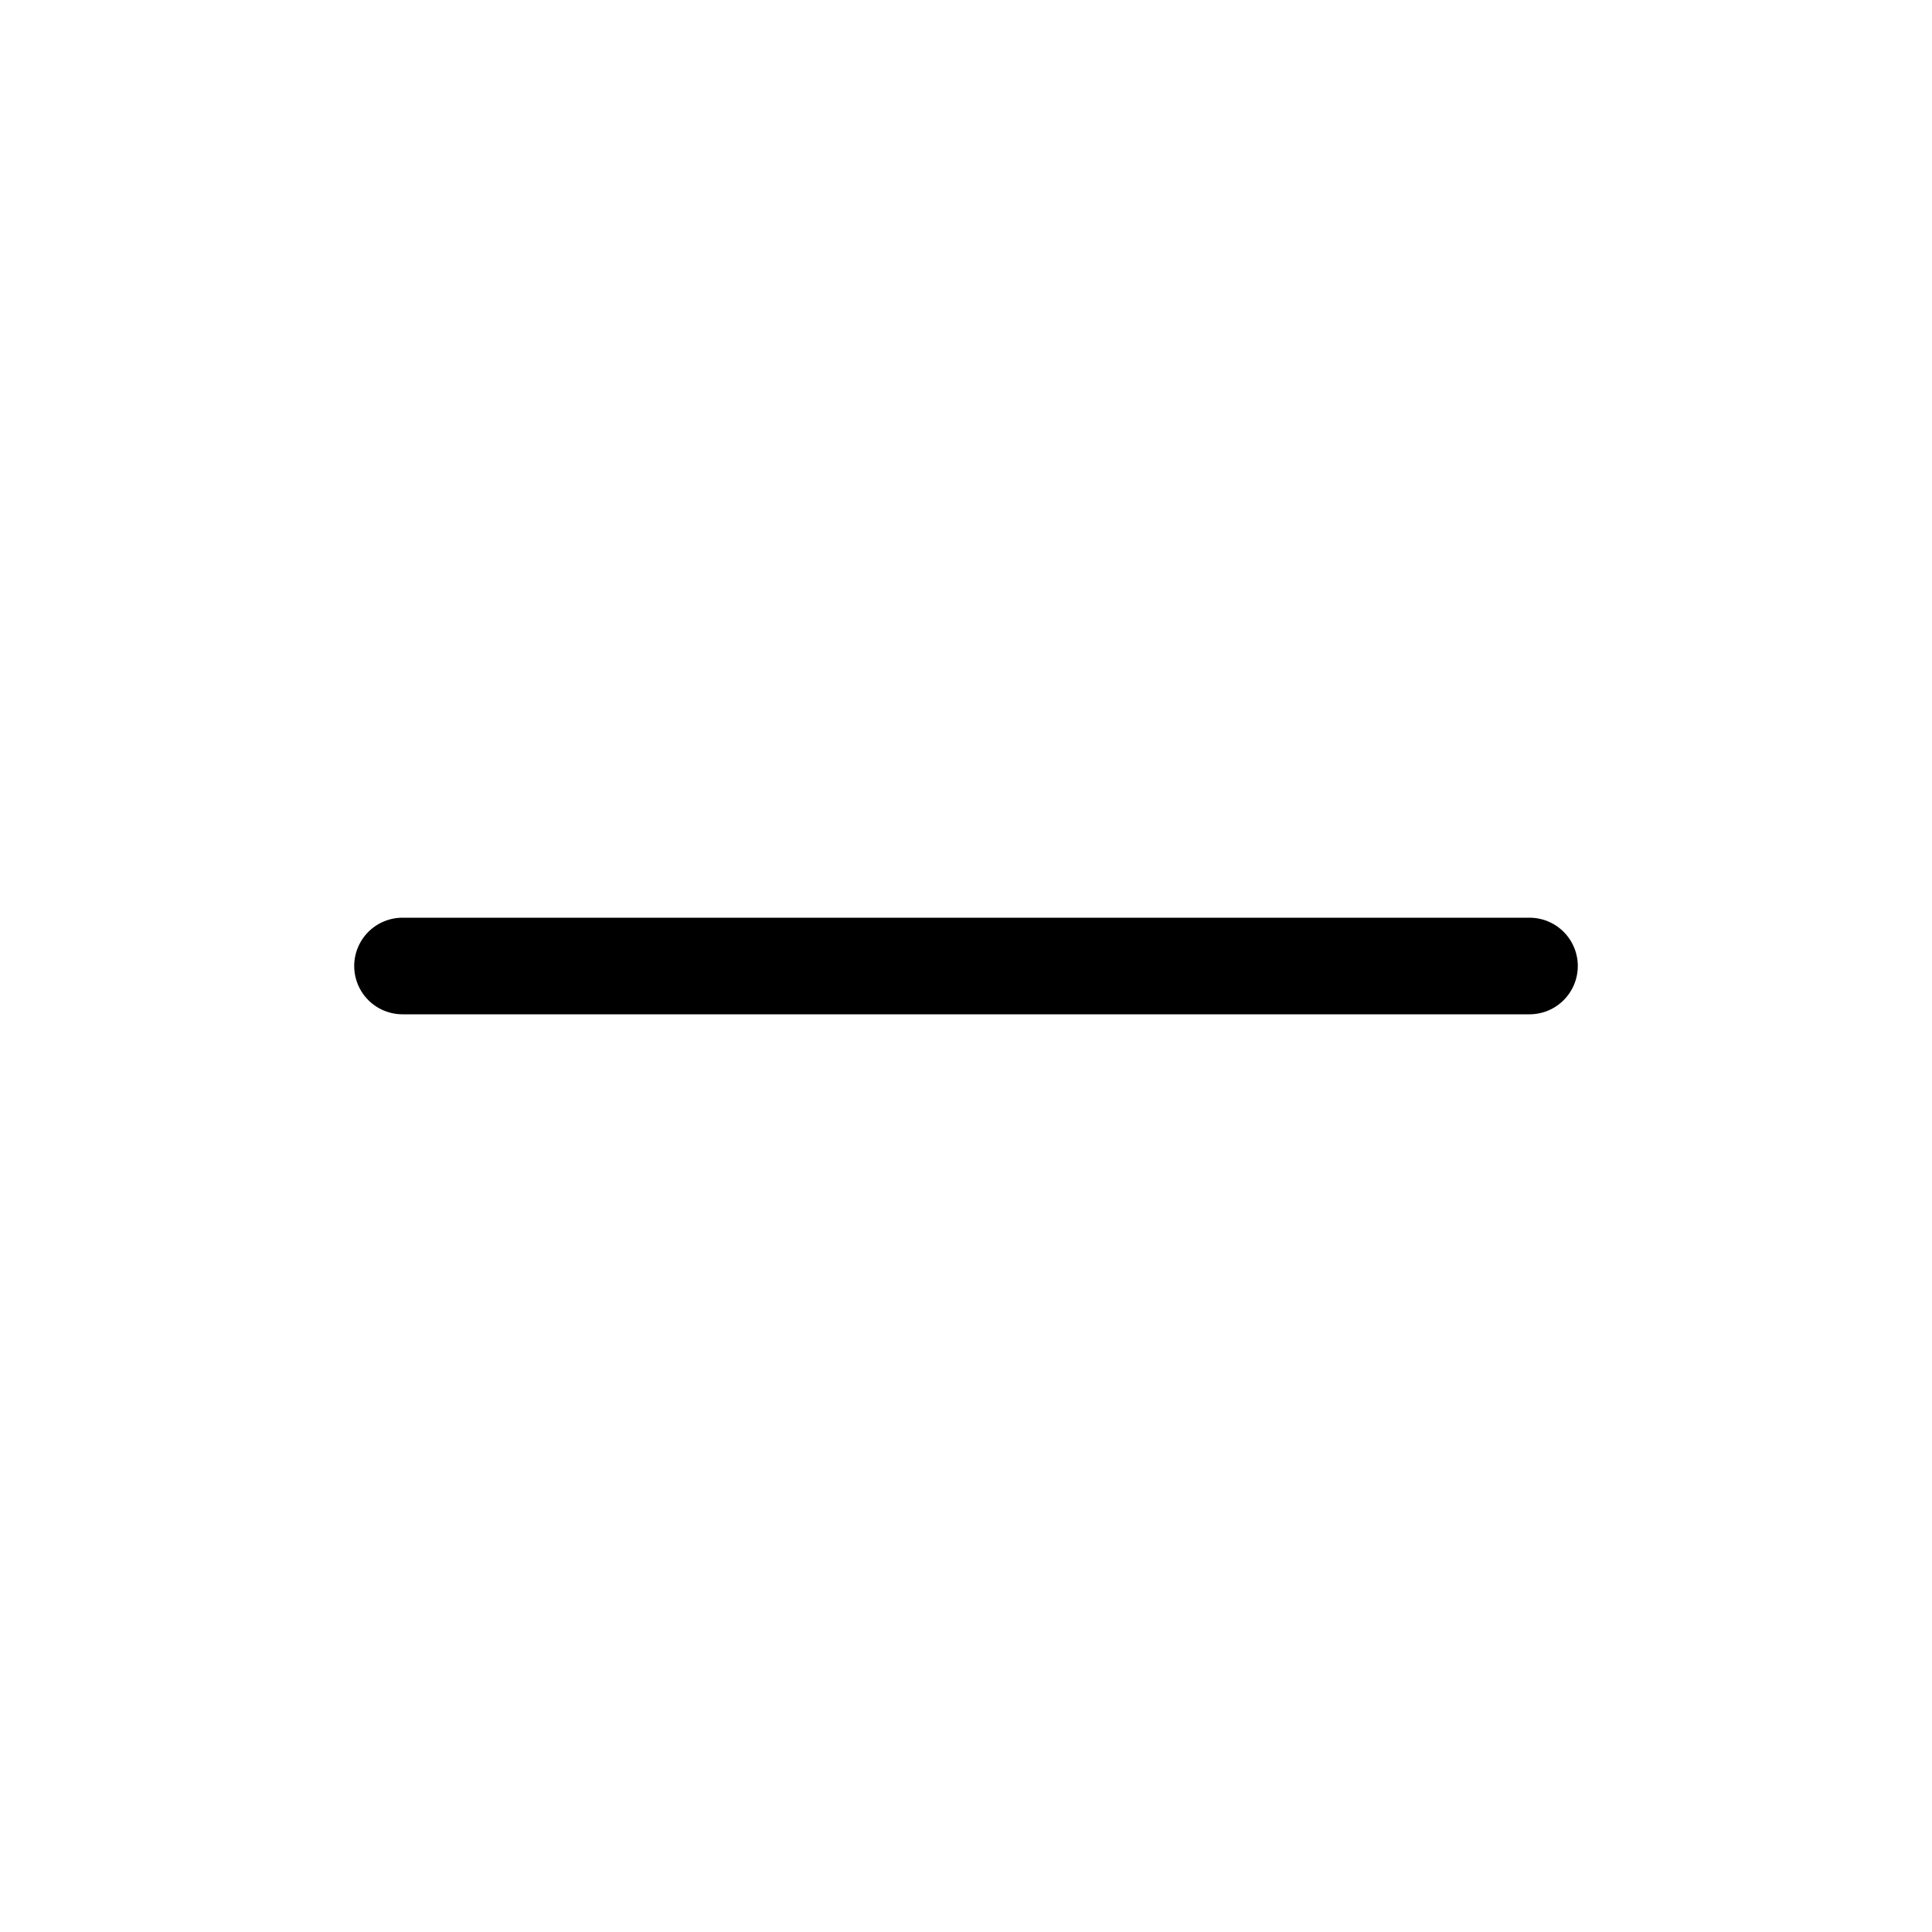
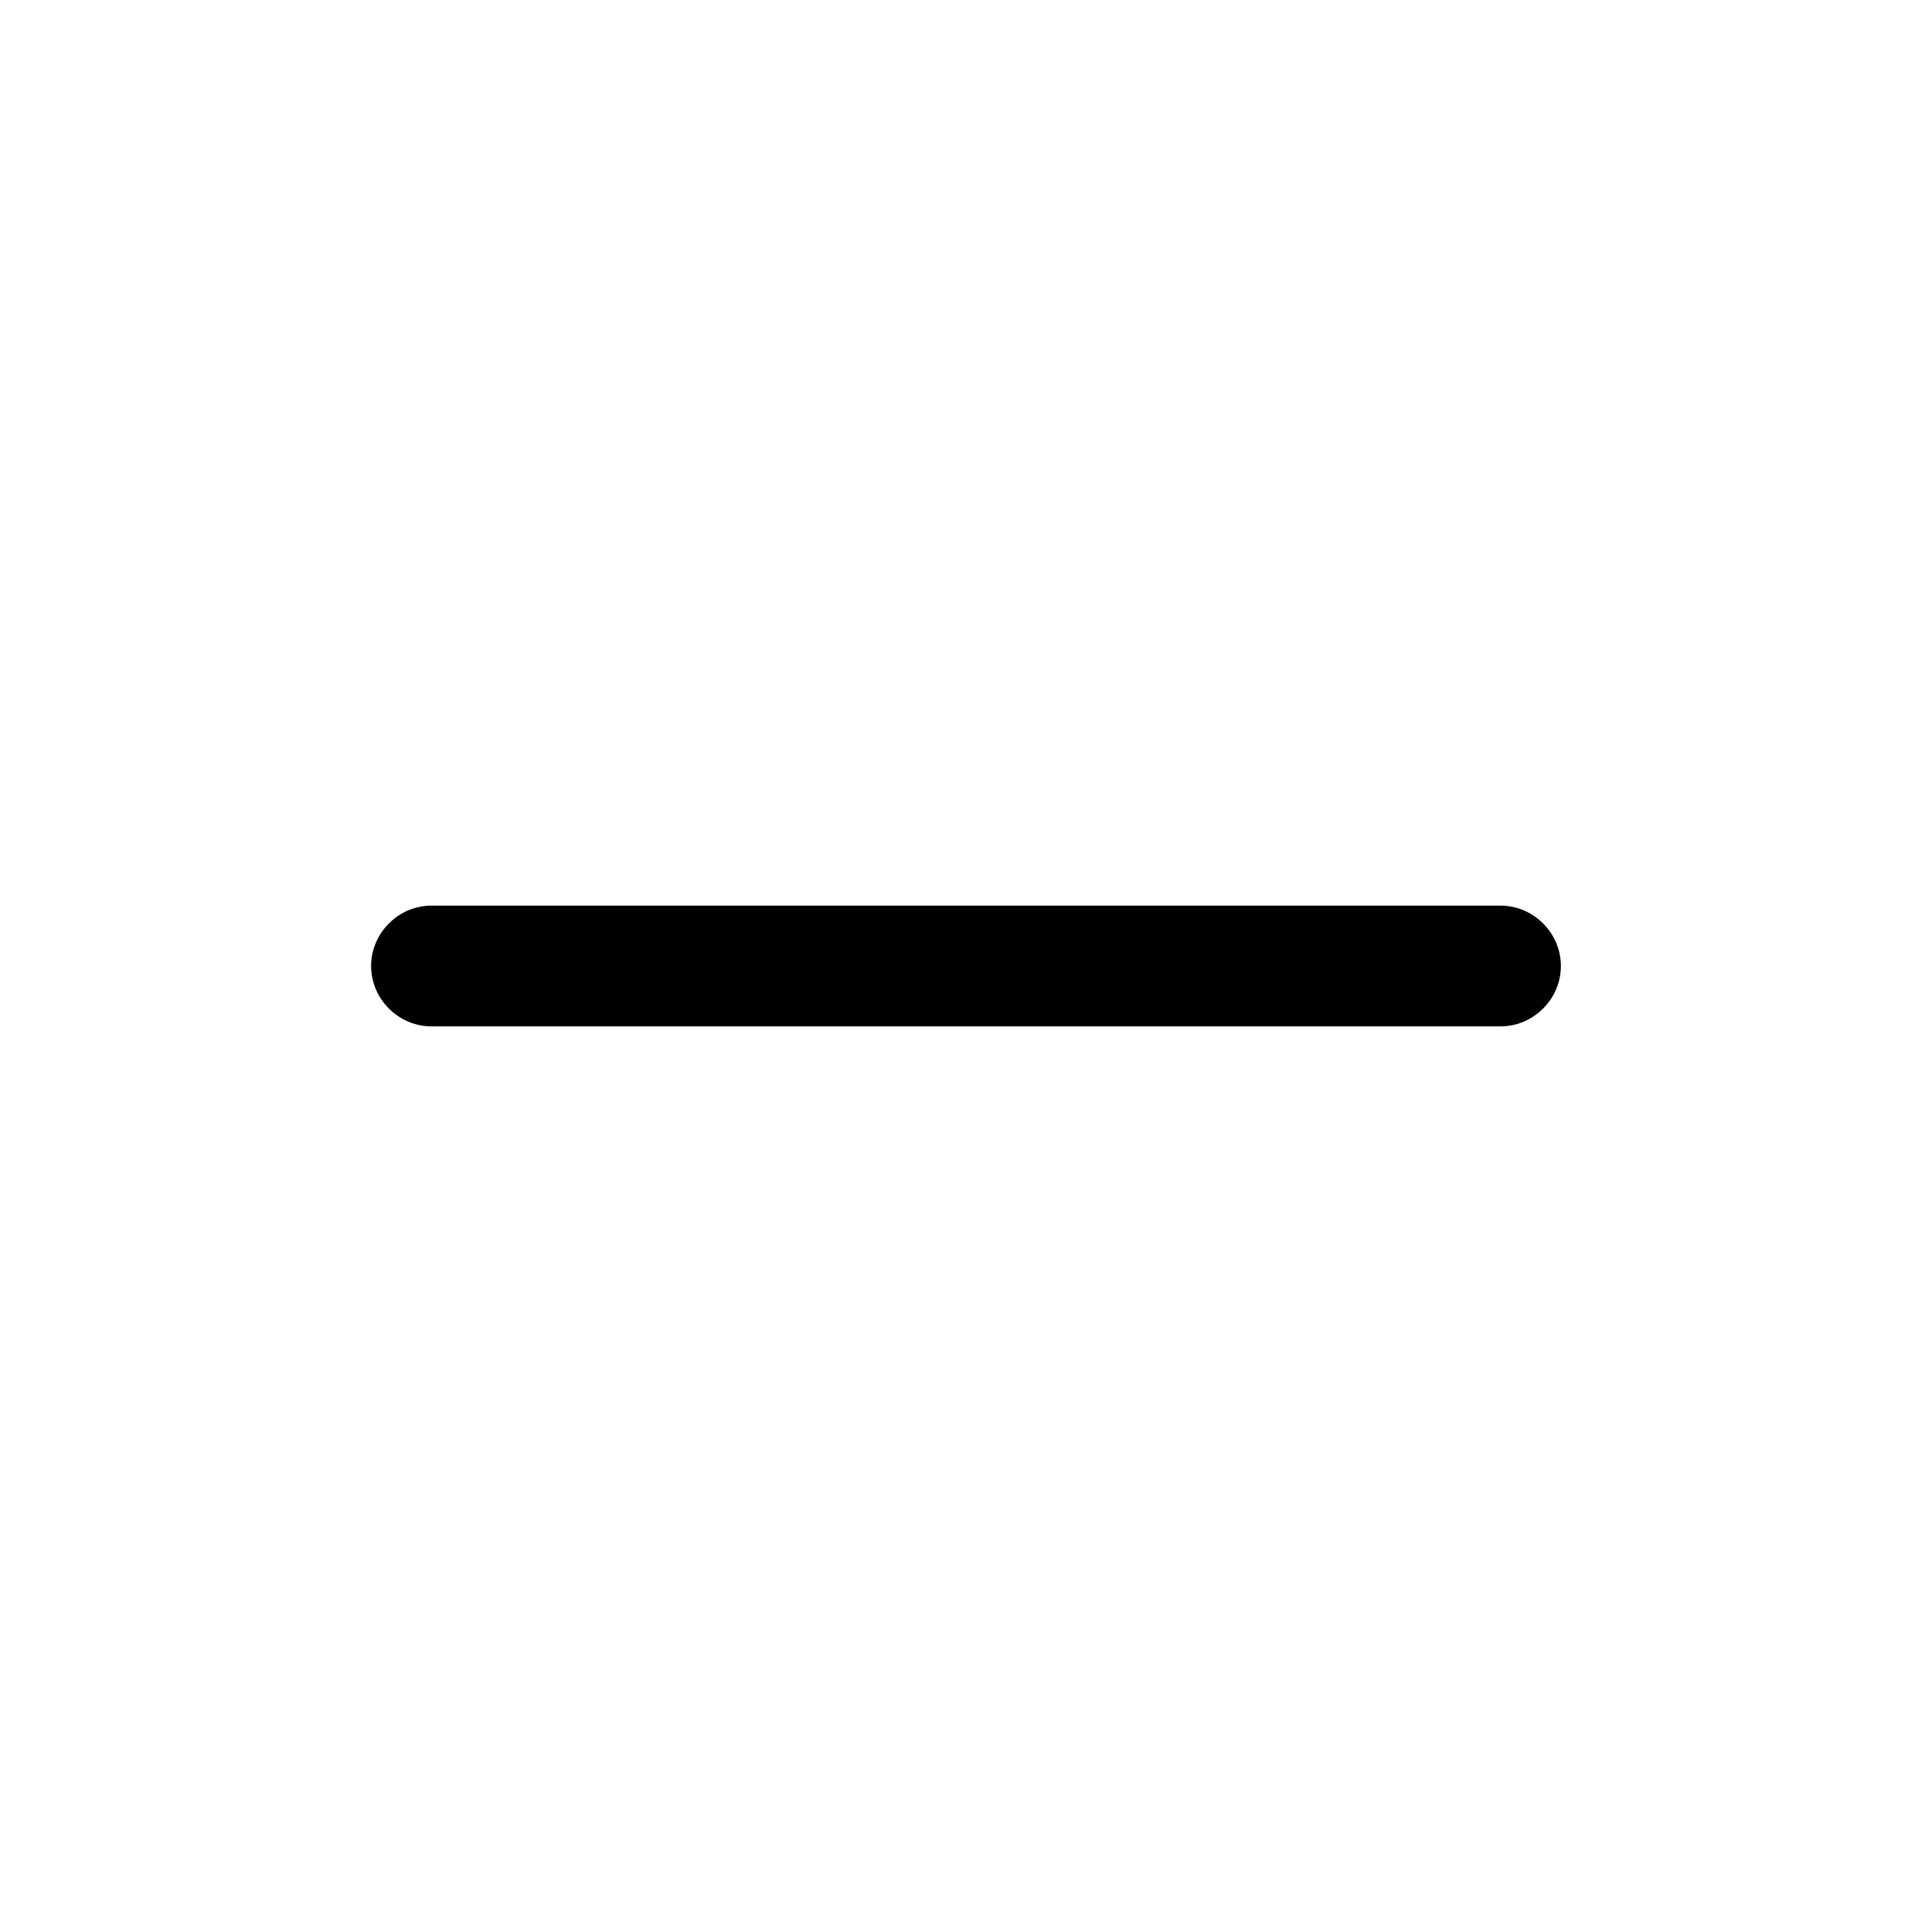
- <svg xmlns="http://www.w3.org/2000/svg" width="24" height="24" viewBox="0 0 24 24" fill="none" stroke="#000000" stroke-width="1.2" stroke-linecap="round" stroke-linejoin="round" class="lucide lucide-minus-icon lucide-minus">
-   <path d="M5 12h14" />
+ <svg xmlns="http://www.w3.org/2000/svg" id="Layer_1" width="24" height="24" viewBox="0 0 24 24">
+   <path d="M18.64,12.75H5.36c-.41,0-.75-.34-.75-.75s.34-.75.75-.75h13.28c.41,0,.75.34.75.75s-.34.75-.75.75Z" style="stroke-width:0px;" />
</svg>
